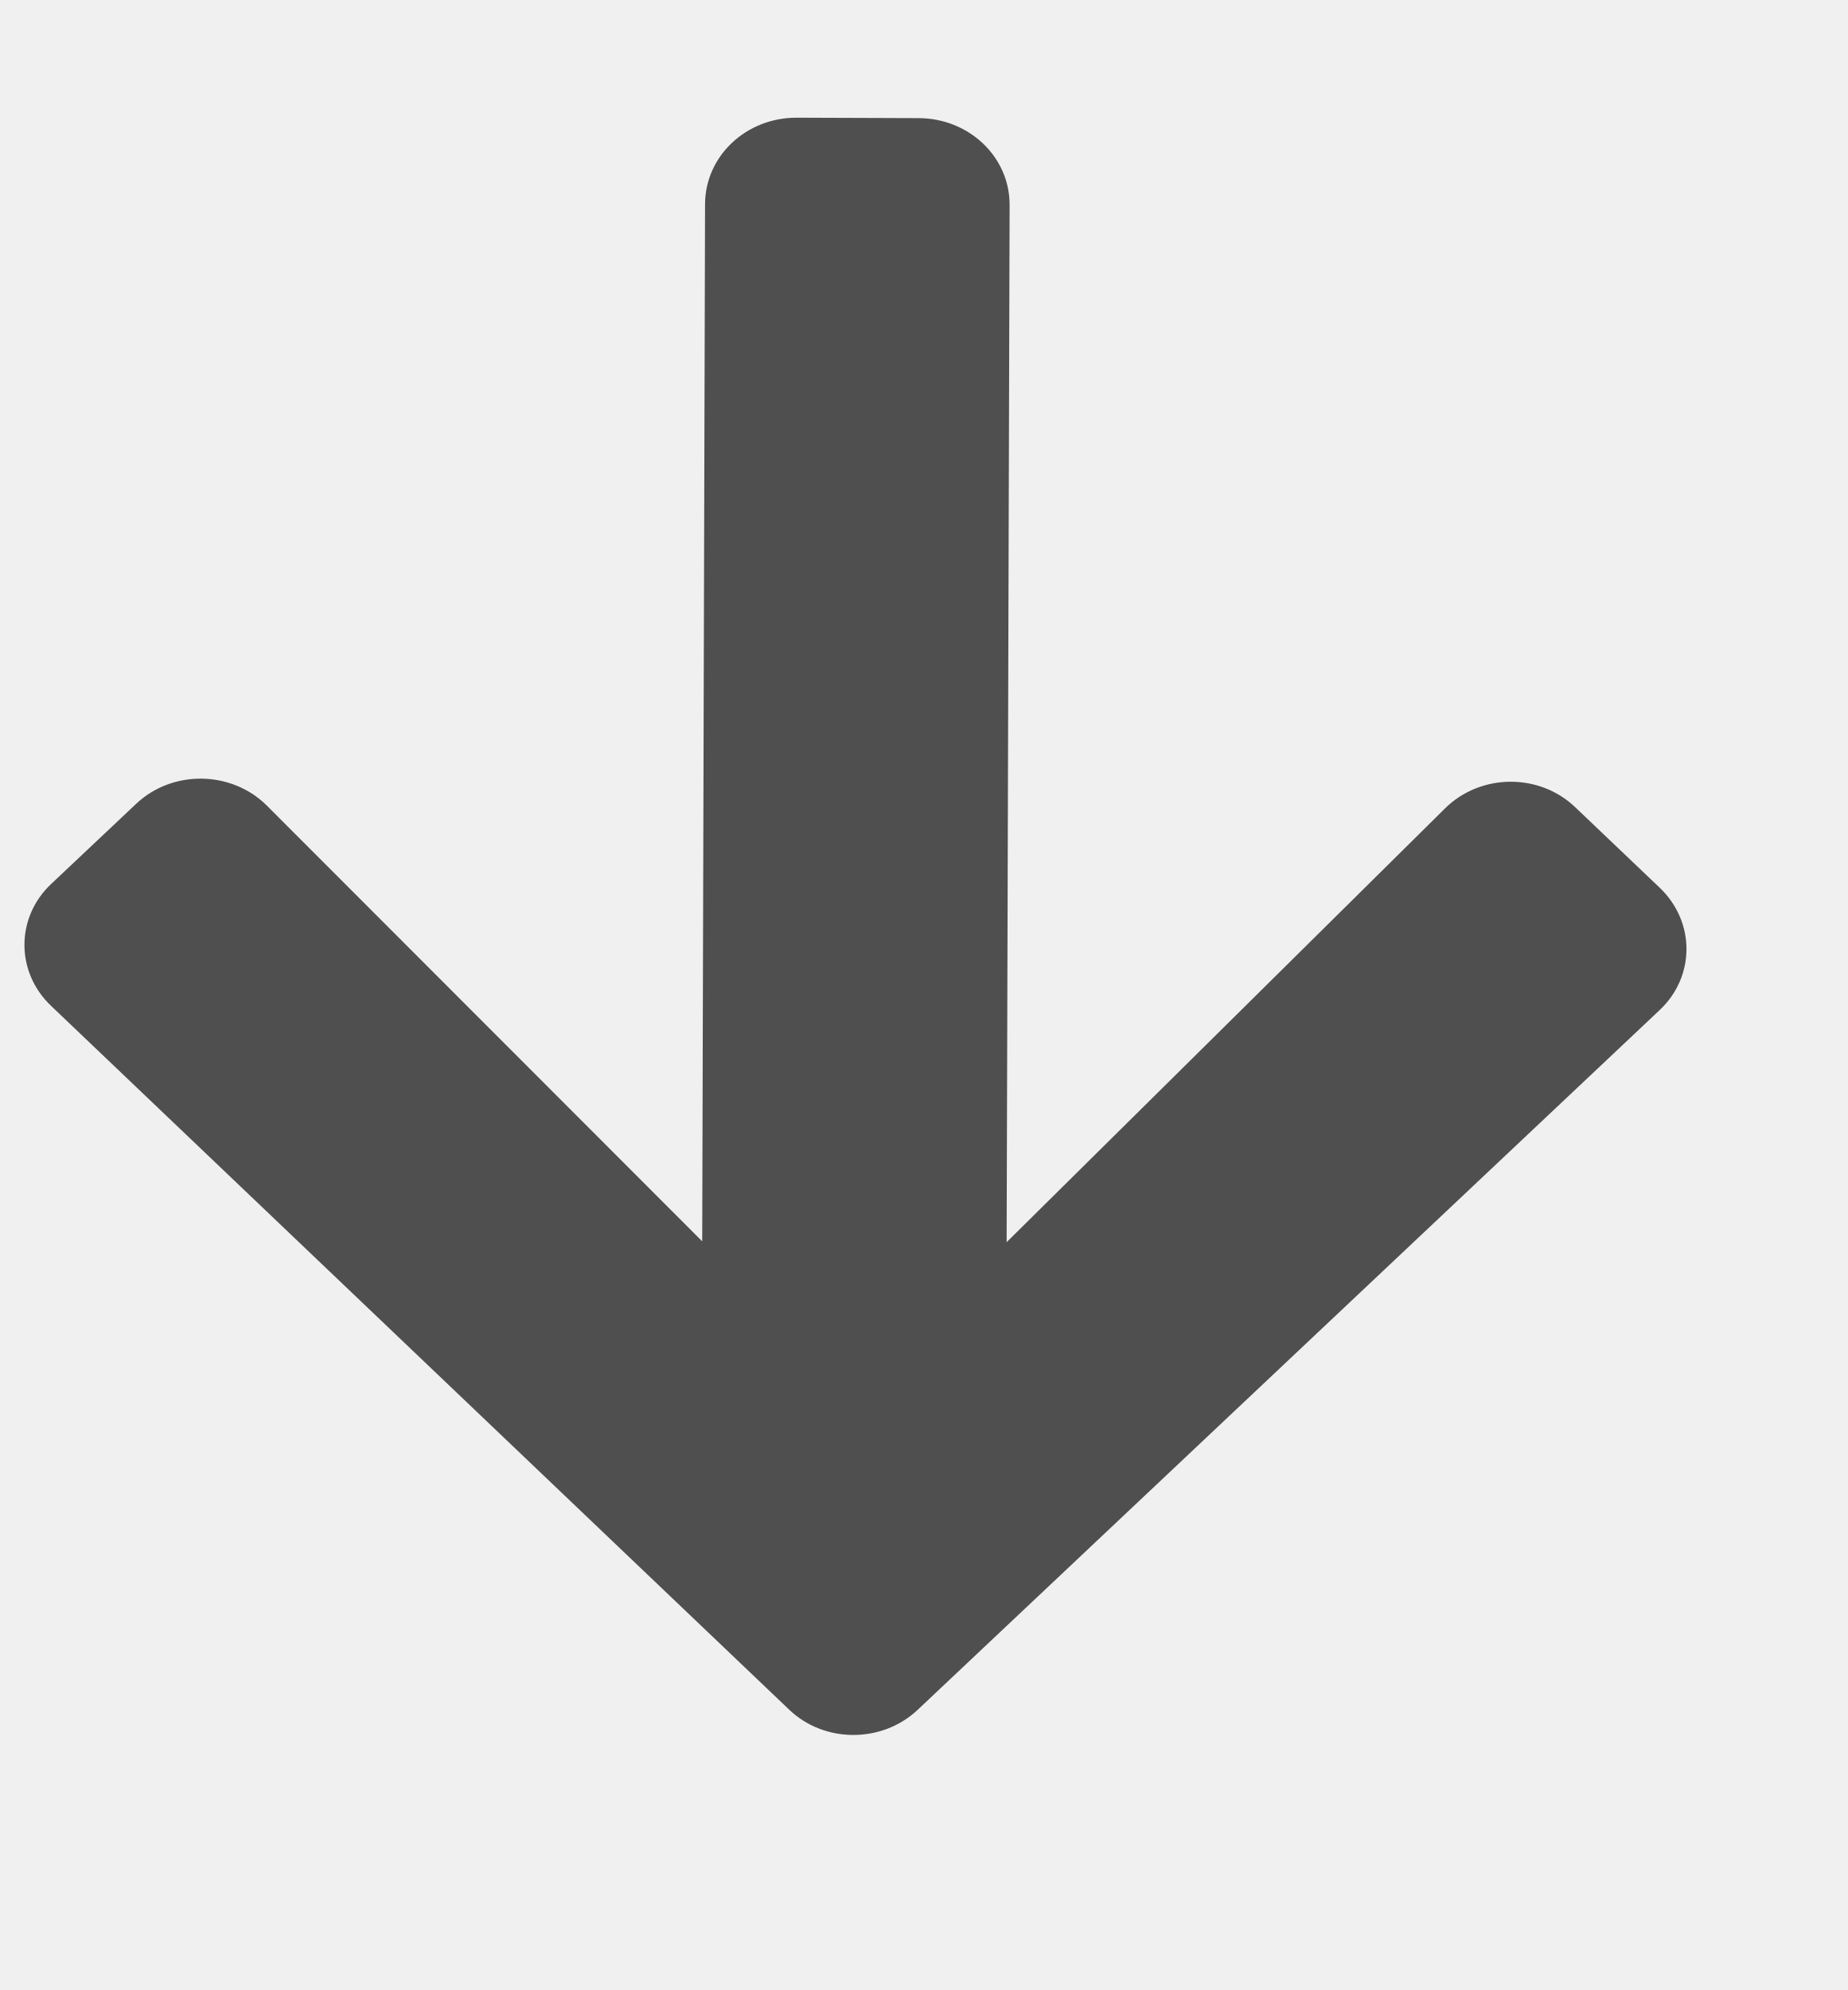
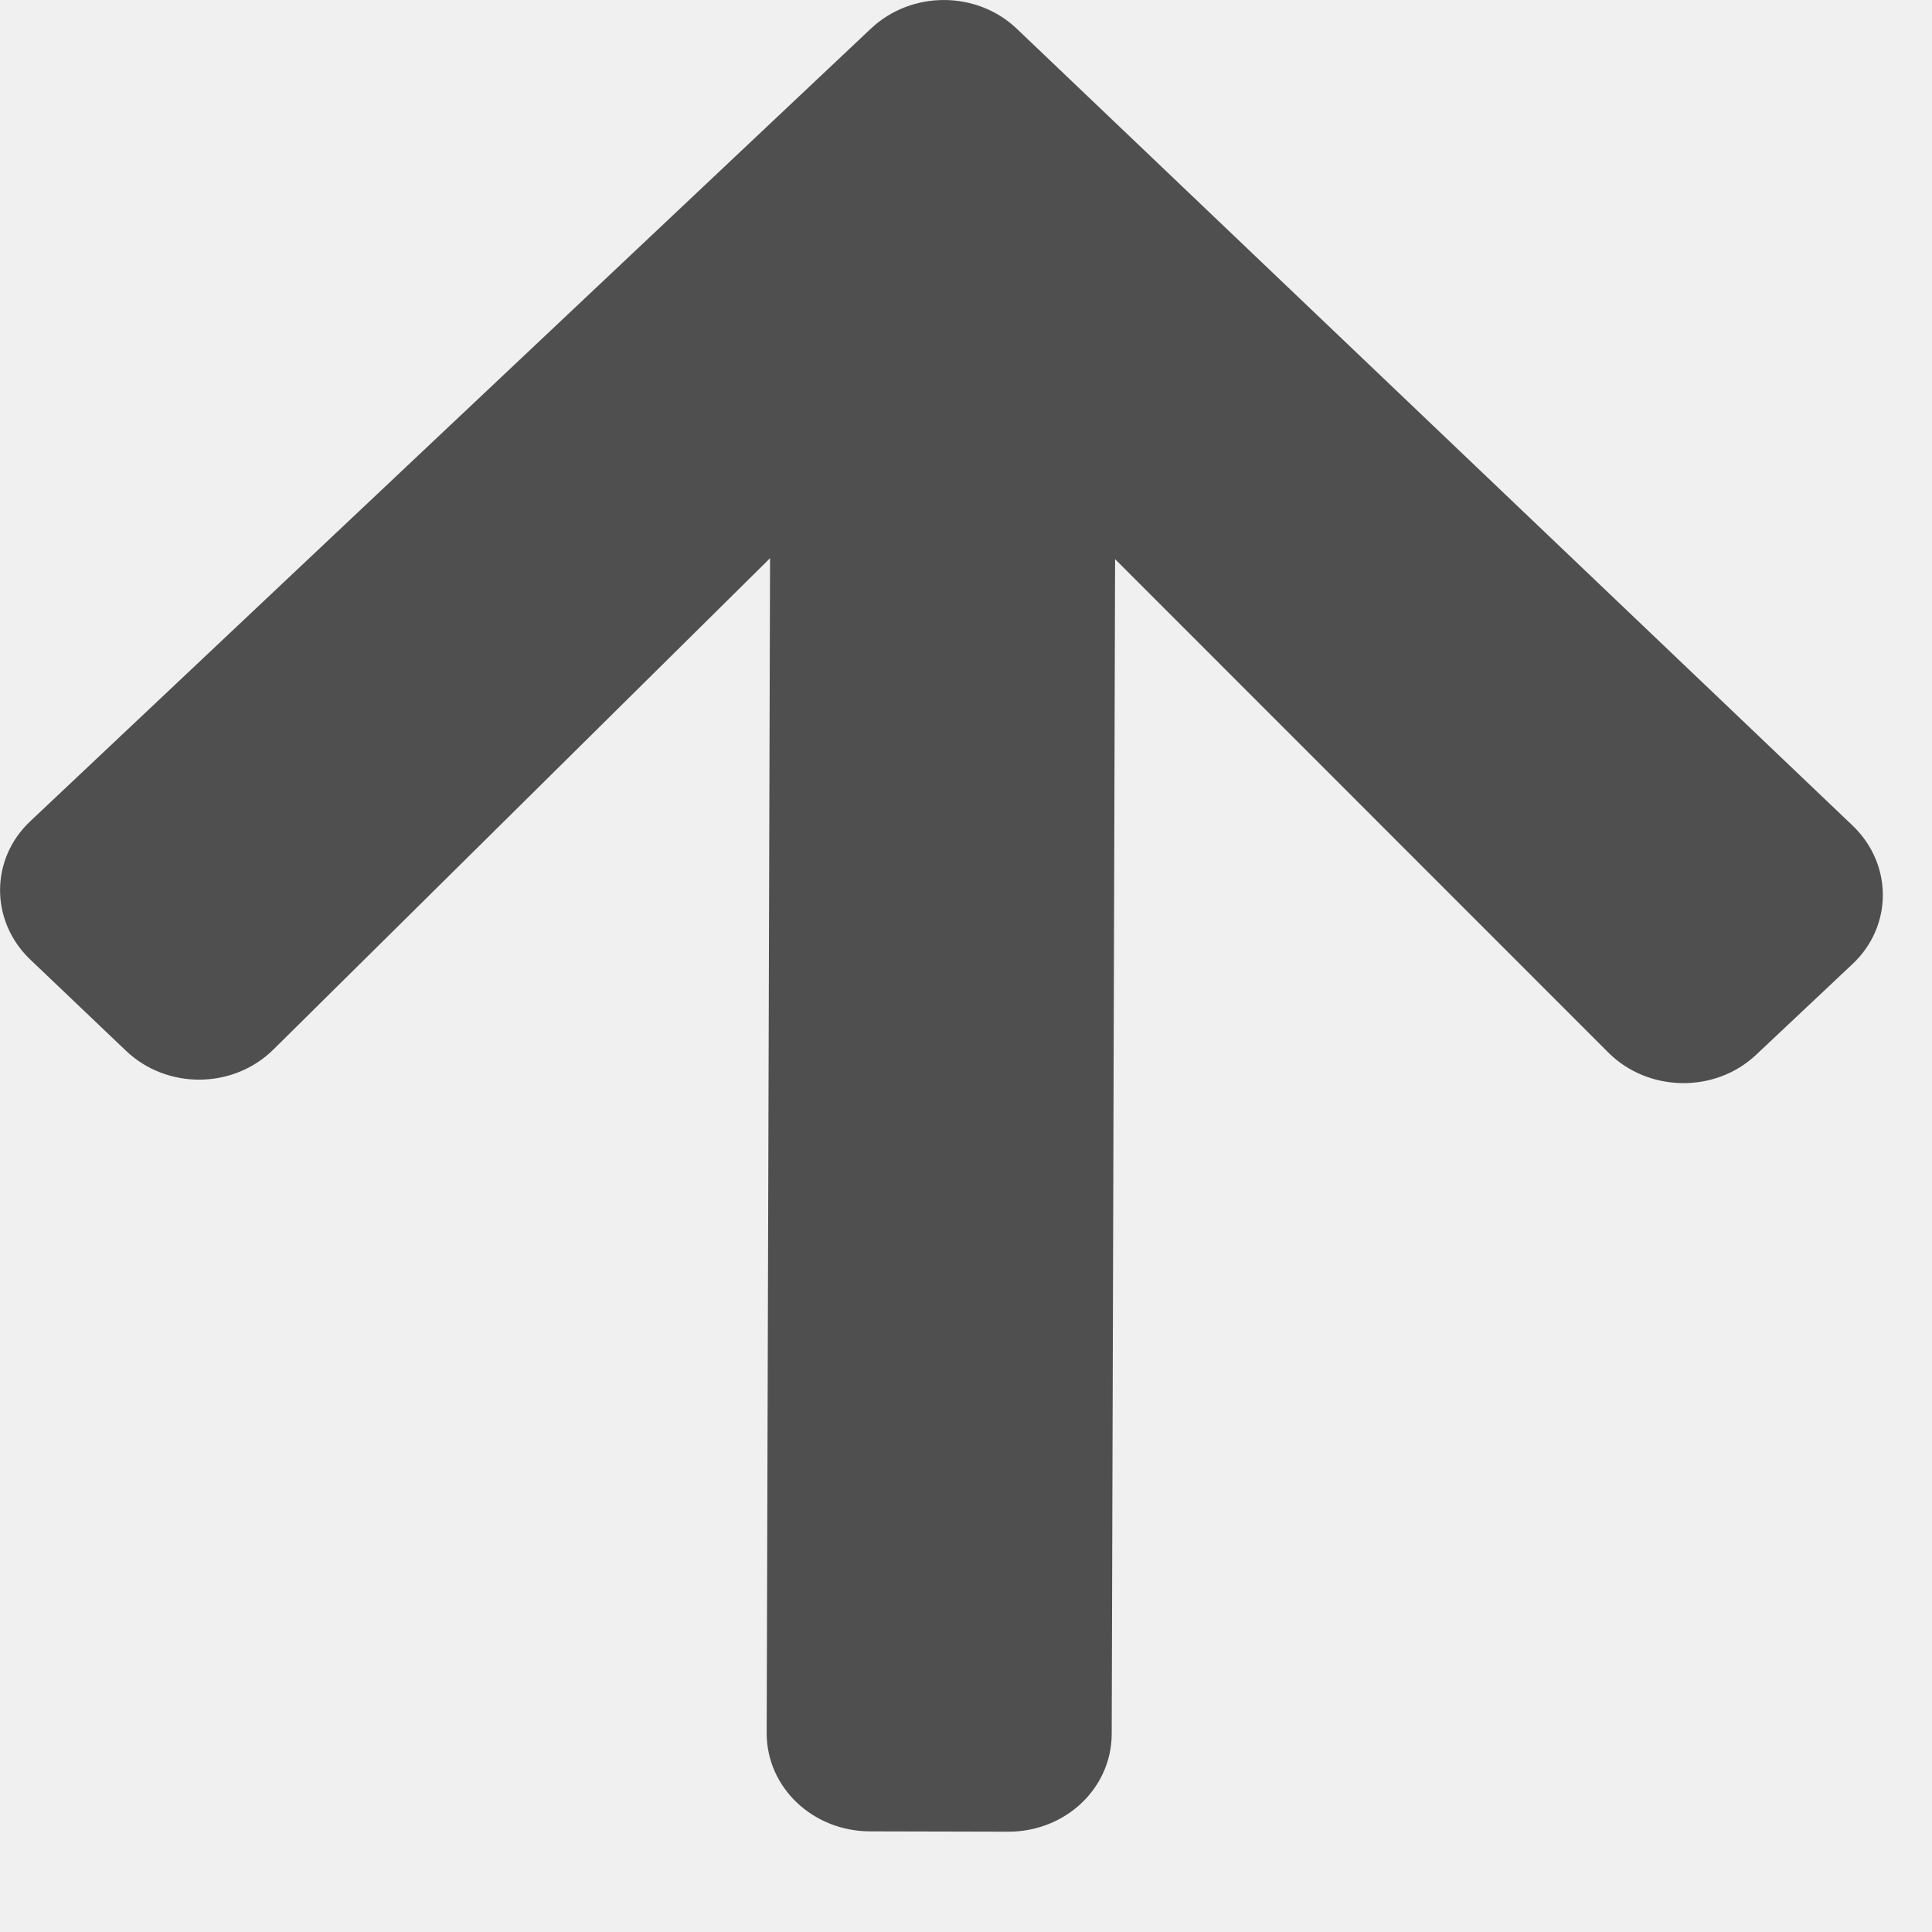
- <svg xmlns="http://www.w3.org/2000/svg" width="13" height="14" viewBox="0 0 13 14" fill="none">
-   <g clip-path="url(#clip0)">
-     <path d="M11.086 5.681L11.679 6.246C11.93 6.486 11.929 6.871 11.677 7.107L6.458 12.028C6.206 12.266 5.798 12.265 5.55 12.025L0.36 7.077C0.108 6.838 0.11 6.452 0.362 6.217L0.958 5.655C1.213 5.414 1.629 5.42 1.877 5.667L4.941 8.733L4.961 1.436C4.962 1.098 5.25 0.827 5.606 0.828L6.463 0.831C6.819 0.832 7.105 1.104 7.104 1.442L7.083 8.739L10.167 5.688C10.417 5.44 10.832 5.436 11.086 5.681Z" fill="#4F4F4F" />
-   </g>
-   <defs>
-     <clipPath id="clip0">
-       <rect width="12" height="13" fill="white" transform="translate(12 13.034) rotate(-179.837)" />
-     </clipPath>
-   </defs>
+ <svg xmlns="http://www.w3.org/2000/svg" width="12" height="12" viewBox="0 0 12 12" fill="none">
+   <path d="M0.781 6.525L0.188 5.96C-0.063 5.72 -0.062 5.334 0.19 5.099L5.409 0.178C5.661 -0.06 6.068 -0.059 6.317 0.18L11.507 5.128C11.758 5.368 11.757 5.754 11.505 5.989L10.908 6.551C10.653 6.792 10.238 6.785 9.99 6.538L6.926 3.473L6.905 10.77C6.904 11.108 6.617 11.378 6.261 11.377L5.404 11.375C5.047 11.374 4.761 11.101 4.762 10.764L4.783 3.467L1.7 6.517C1.45 6.766 1.035 6.769 0.781 6.525Z" fill="#4F4F4F" />
</svg>
